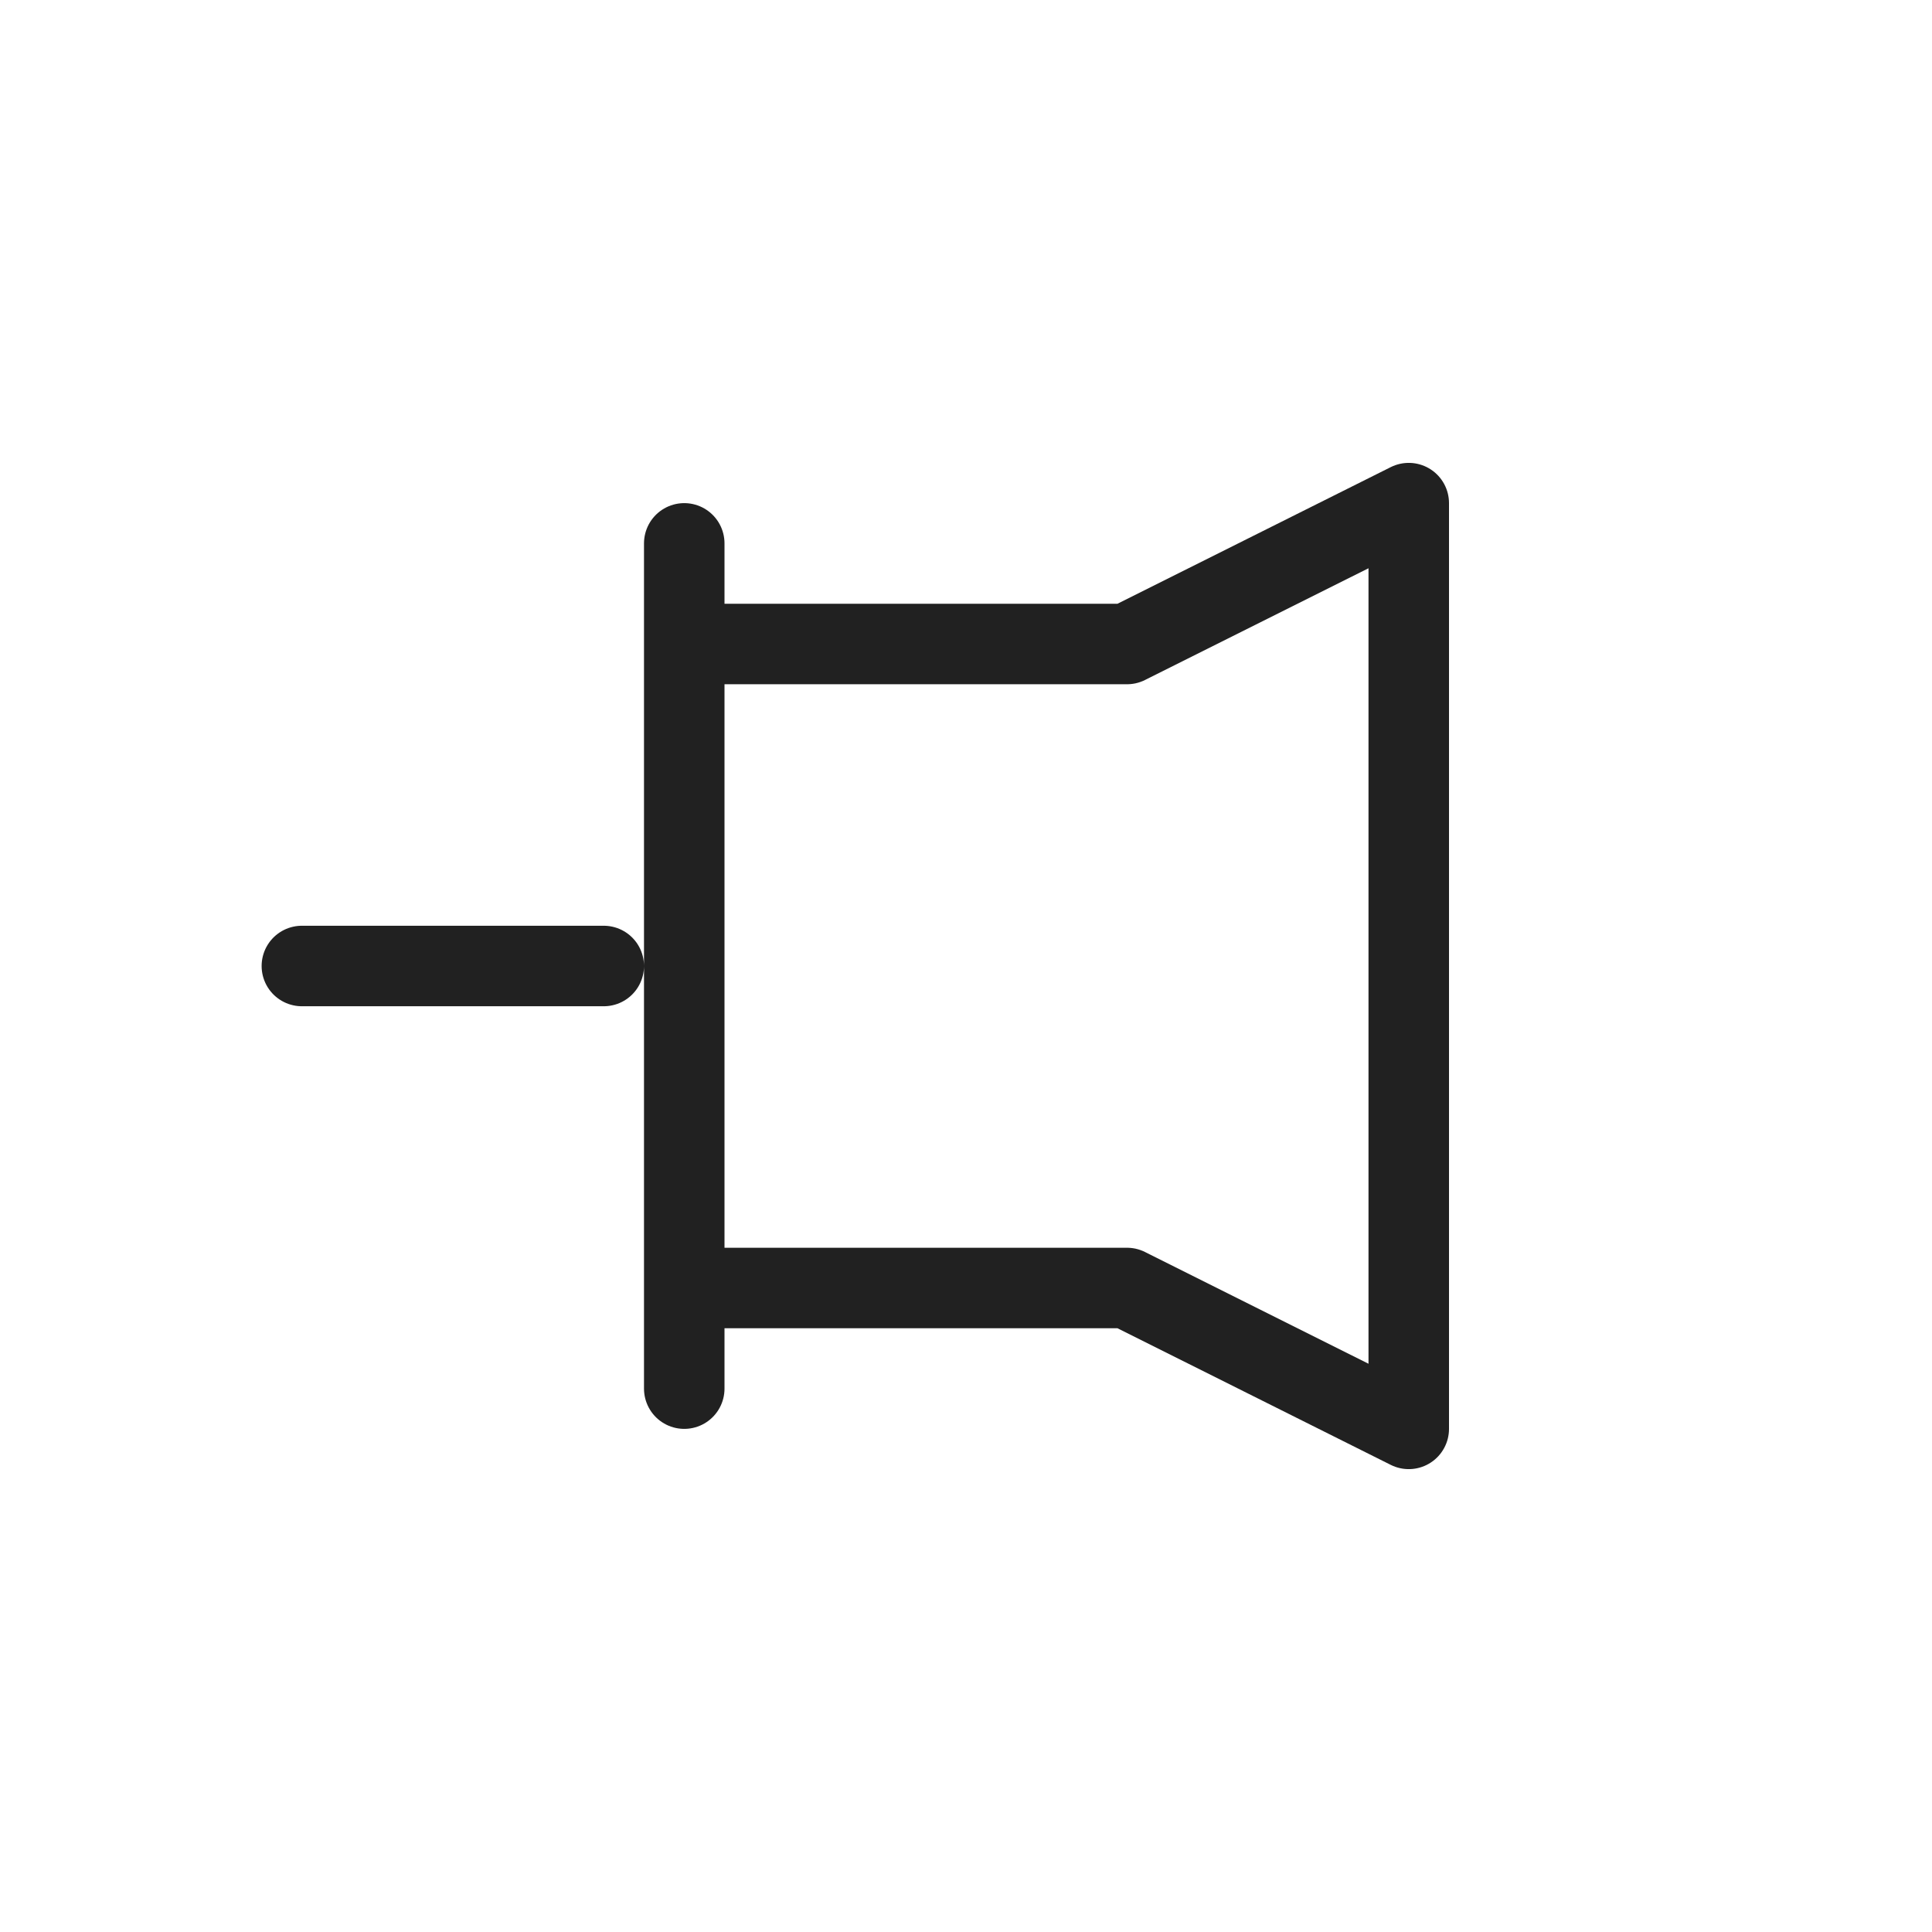
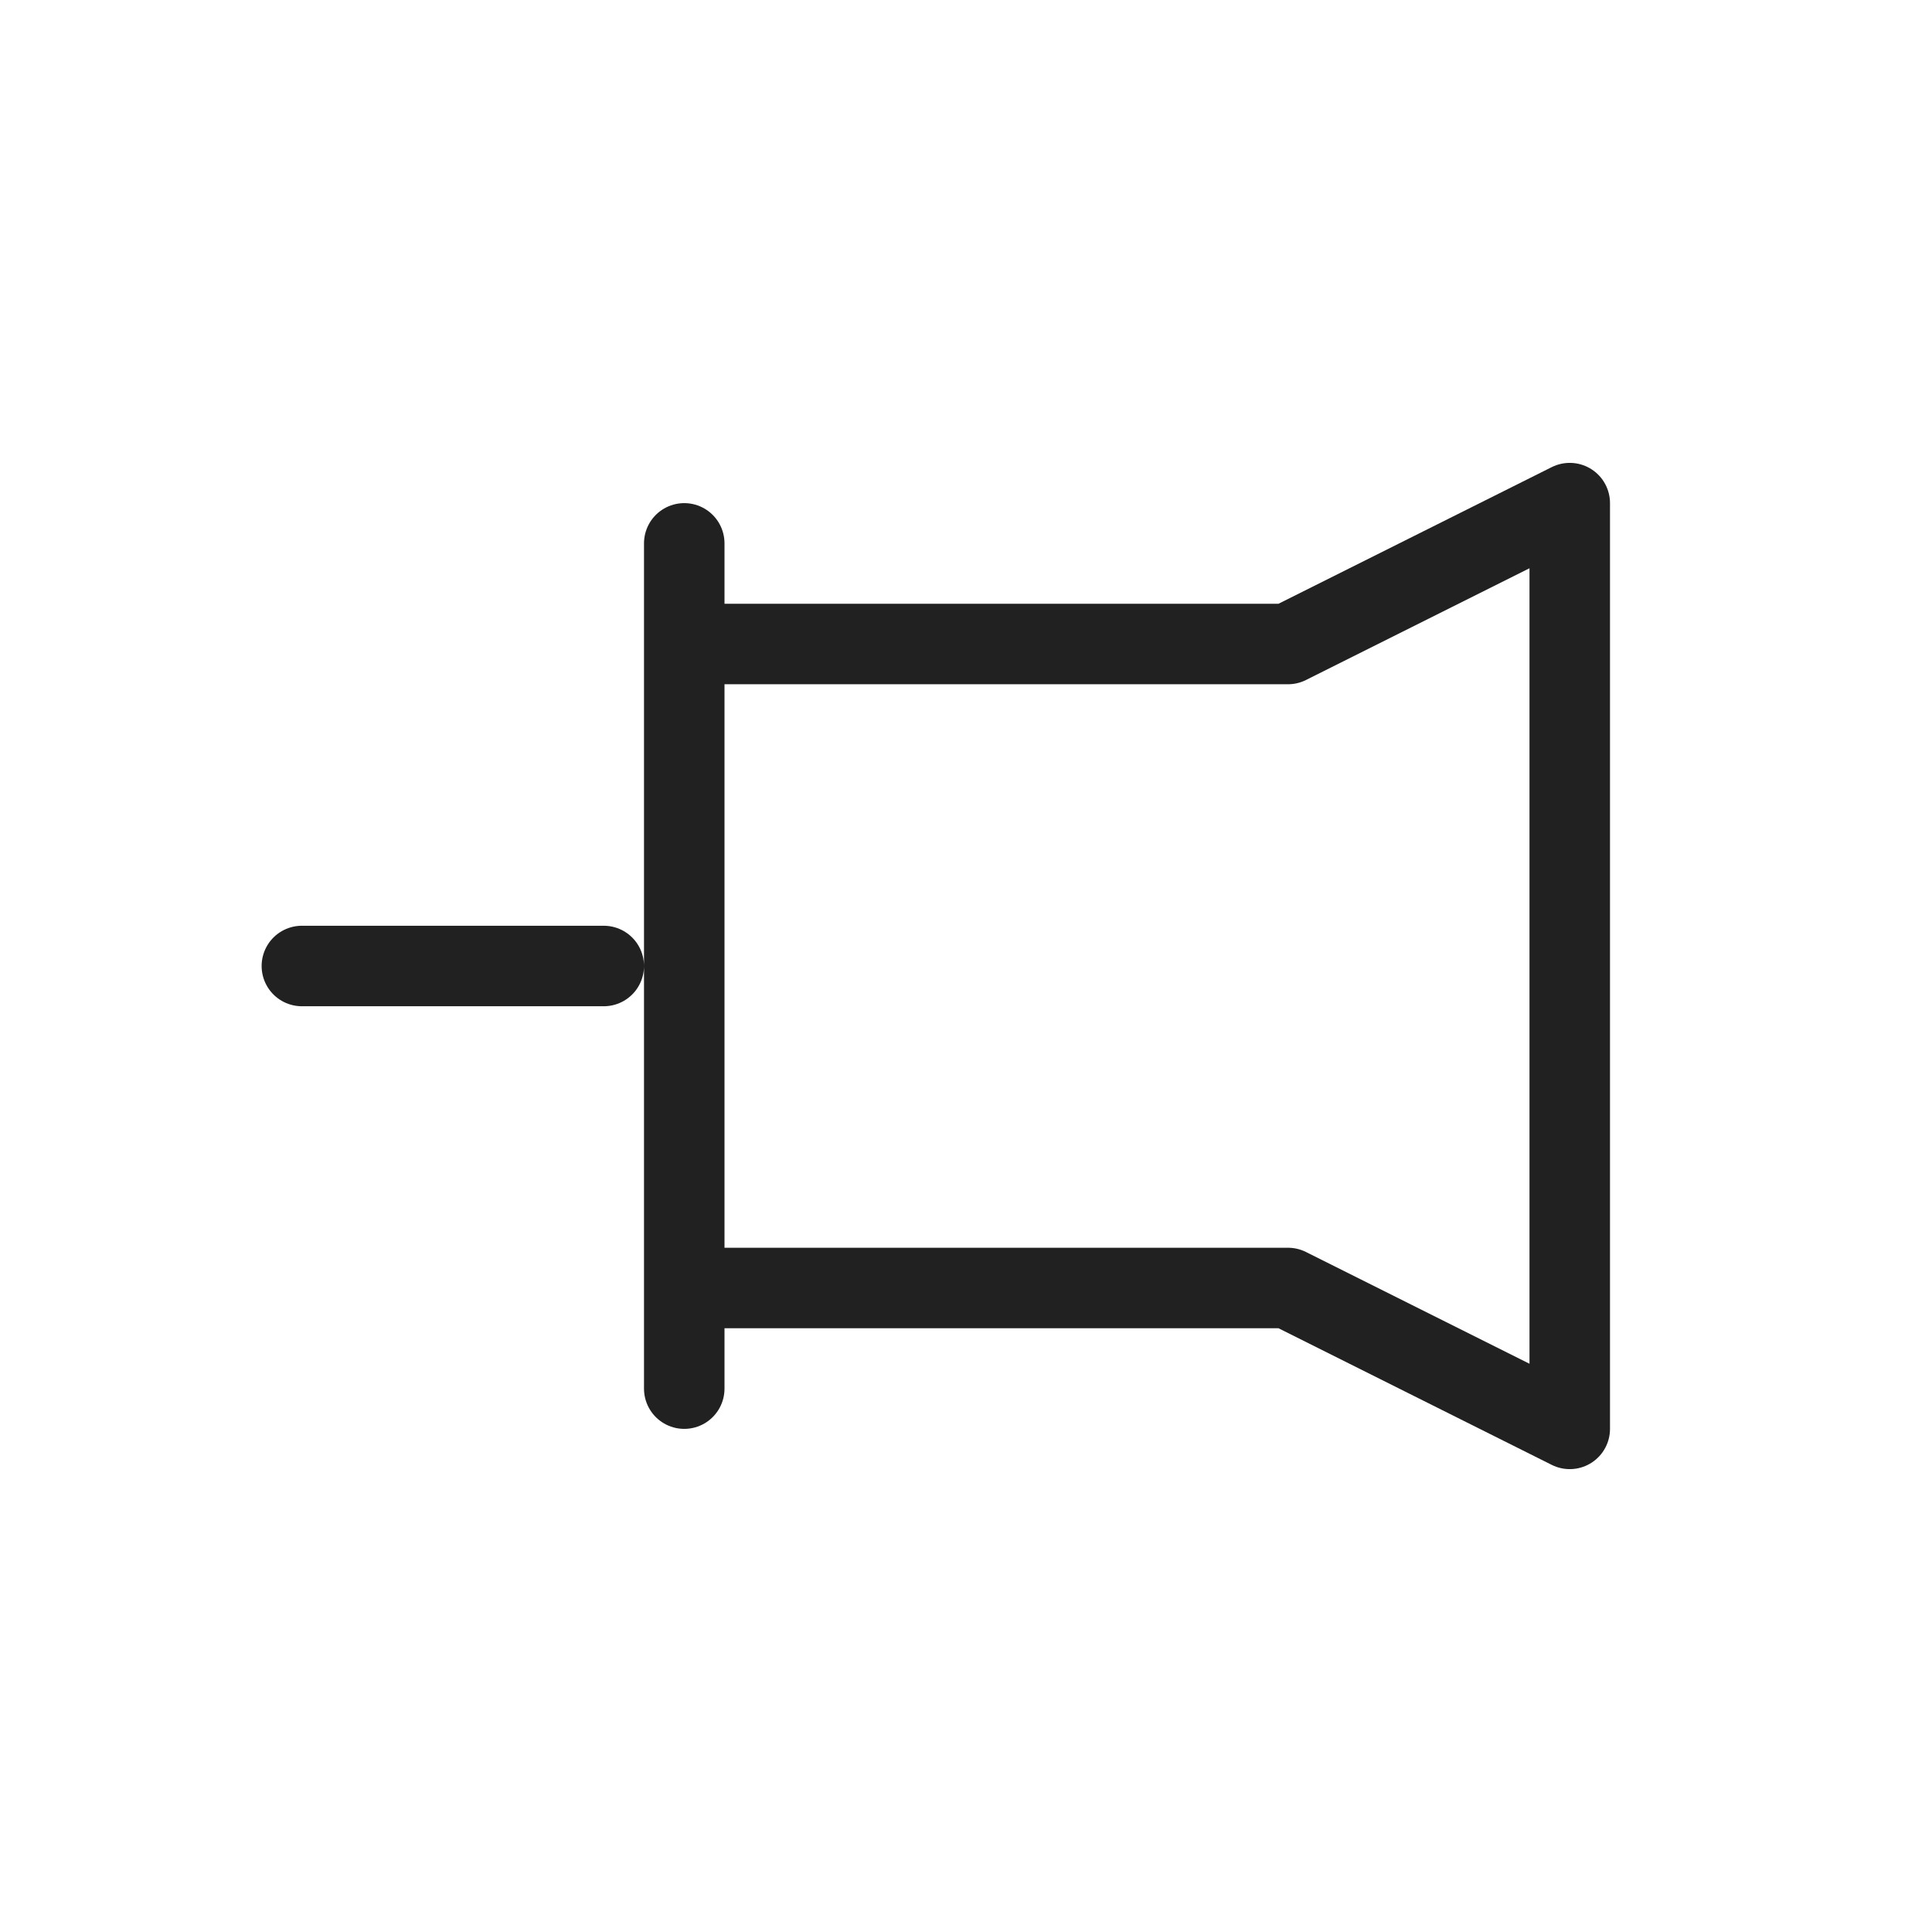
<svg xmlns="http://www.w3.org/2000/svg" width="24" height="24" viewBox="0 0 24 24" fill="none">
  <g stroke="#212121" stroke-width="1" stroke-linecap="round" stroke-linejoin="round" vector-effect="non-scaling-stroke">
-     <path d="M3.75 12H7.5M8.5 6.75V17.25M8.5 8H14L17.5 6.25V17.75L14 16H8.5" />
+     <path d="M3.75 12H7.5M8.5 6.75V17.25M8.5 8H16L19.5 6.25V17.75L16 16H8.5" />
  </g>
</svg>
